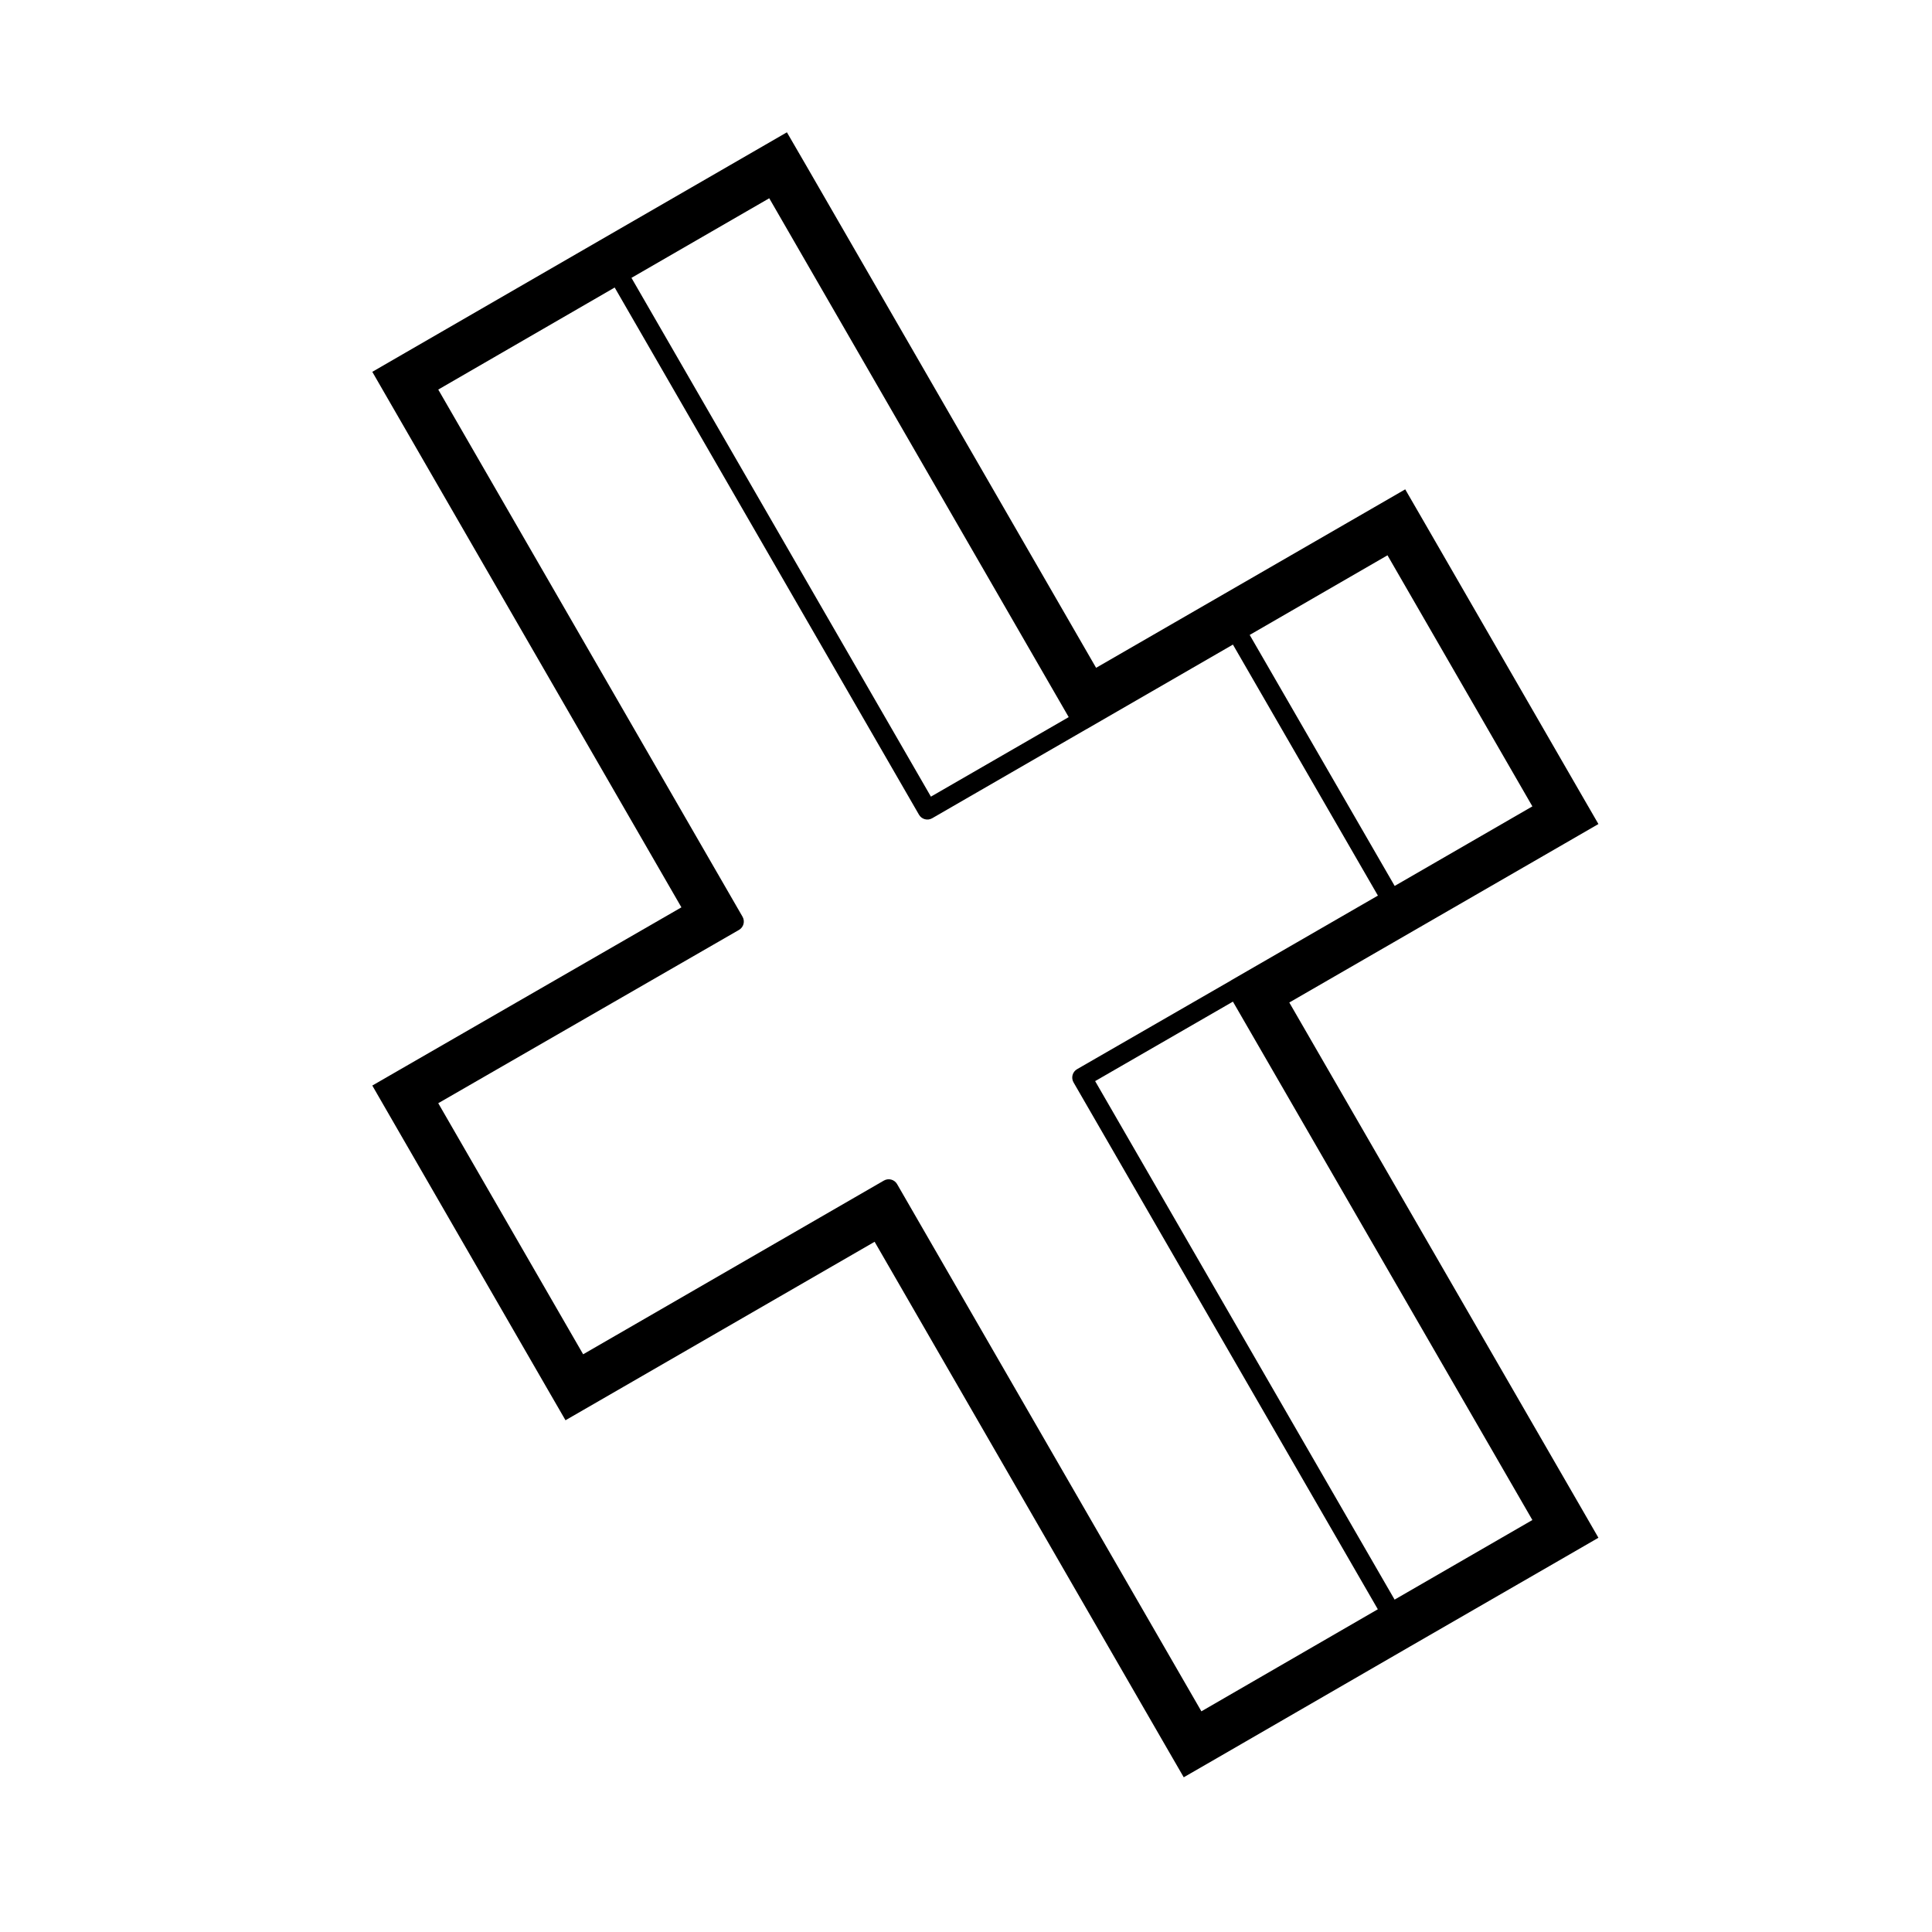
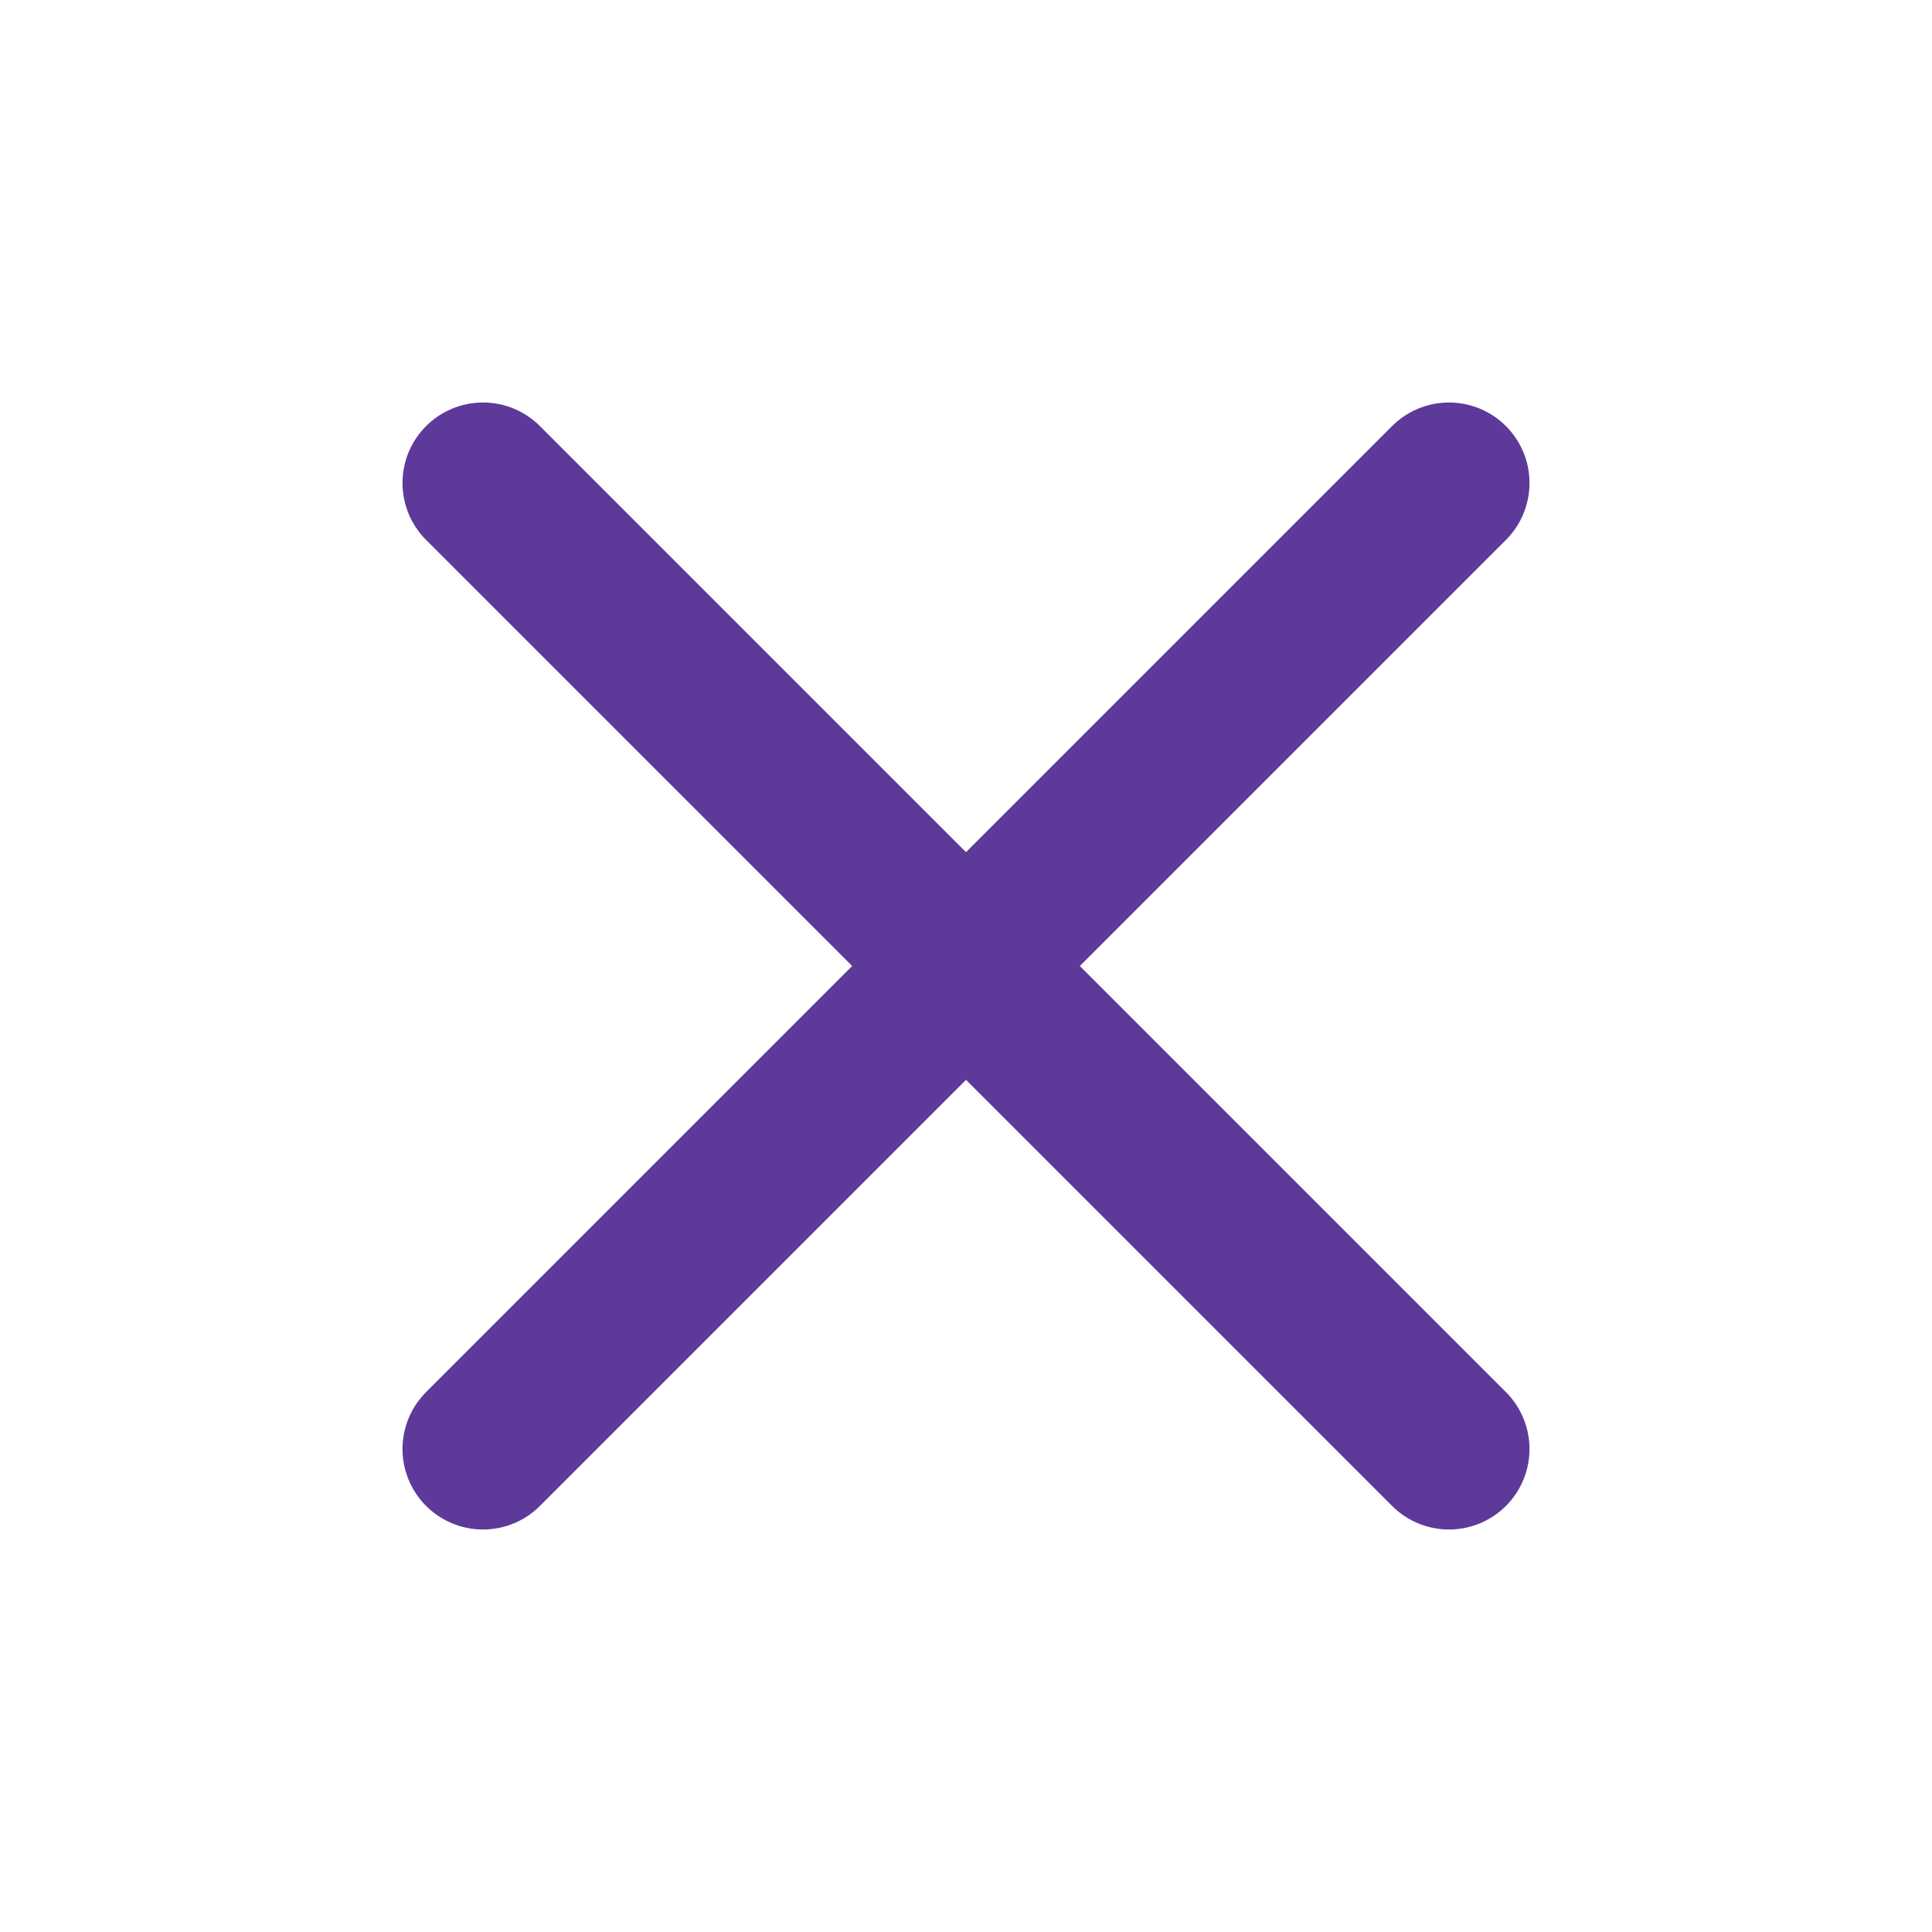
- <svg xmlns="http://www.w3.org/2000/svg" viewBox="0 0 50 50" width="50px" height="50px">
-   <path d="M 20.365 3.424 L 19.5 3.924 L 15.5 6.234 L 10.5 9.123 L 9.635 9.623 L 10.135 10.49 L 17.635 23.482 L 10.502 27.594 L 9.635 28.094 L 10.135 28.961 L 14.135 35.891 L 14.635 36.756 L 15.502 36.256 L 22.635 32.137 L 30.135 45.131 L 30.635 45.996 L 31.502 45.496 L 36.502 42.605 L 40.502 40.297 L 41.367 39.797 L 40.867 38.93 L 33.367 25.945 L 40.502 21.826 L 41.367 21.326 L 40.867 20.461 L 36.867 13.529 L 36.367 12.664 L 35.502 13.164 L 28.367 17.283 L 20.867 4.289 L 20.365 3.424 z M 19.908 5.131 L 27.658 18.559 L 24.092 20.617 L 16.342 7.191 L 19.908 5.131 z M 15.908 7.441 L 23.783 21.084 A 0.25 0.25 0 0 0 24.125 21.176 L 28.109 18.875 A 0.25 0.25 0 0 0 28.125 18.867 L 31.908 16.682 L 35.66 23.178 L 31.875 25.363 A 0.25 0.25 0 0 0 31.854 25.377 L 27.875 27.67 A 0.25 0.25 0 0 0 27.783 28.012 L 35.658 41.648 L 31.092 44.289 L 23.217 30.645 A 0.25 0.25 0 0 0 22.875 30.553 L 15.092 35.049 L 11.342 28.551 L 19.125 24.066 A 0.25 0.25 0 0 0 19.217 23.725 L 11.342 10.082 L 15.908 7.441 z M 35.908 14.371 L 39.658 20.869 L 36.094 22.928 L 32.342 16.432 L 35.908 14.371 z M 31.908 25.922 L 39.658 39.338 L 36.092 41.398 L 28.342 27.979 L 31.908 25.922 z" />
+ <svg xmlns="http://www.w3.org/2000/svg" width="24" height="24" viewBox="0 0 24 24" fill="none" stroke="#5D3A99" stroke-width="2" stroke-linecap="round" stroke-linejoin="round">
+   <line x1="18" y1="6" x2="6" y2="18" />
+   <line x1="6" y1="6" x2="18" y2="18" />
</svg>
